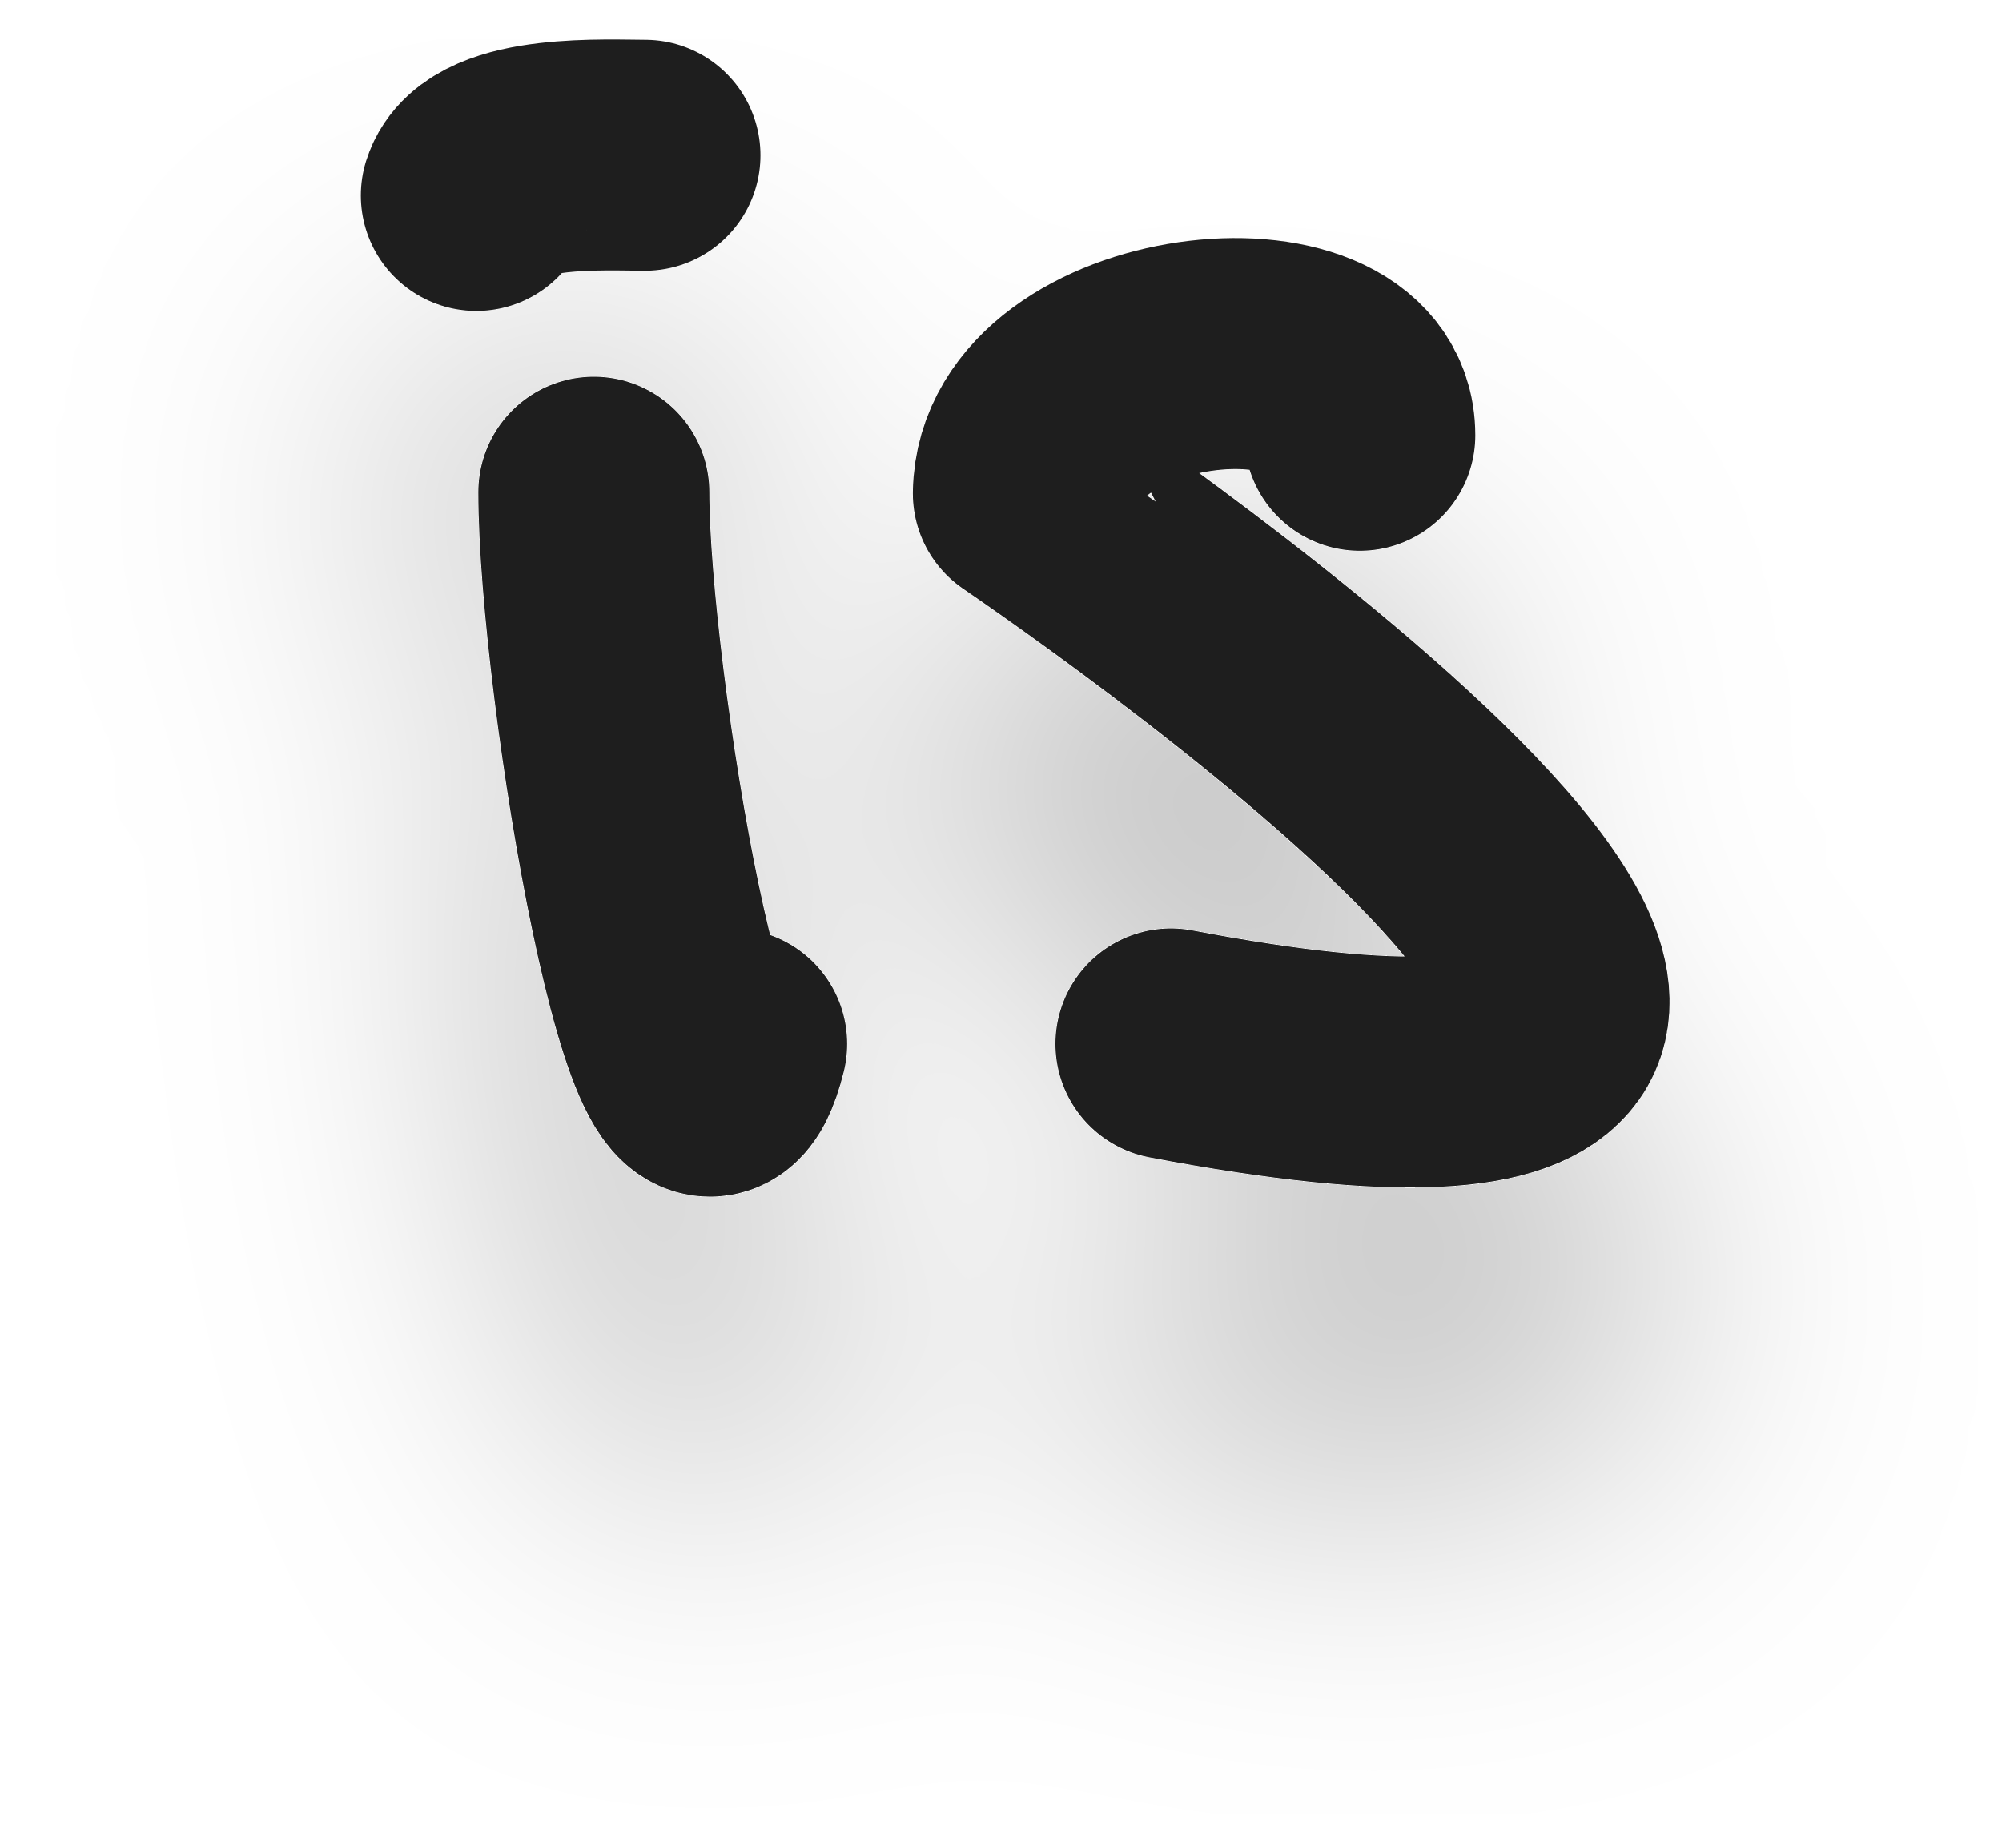
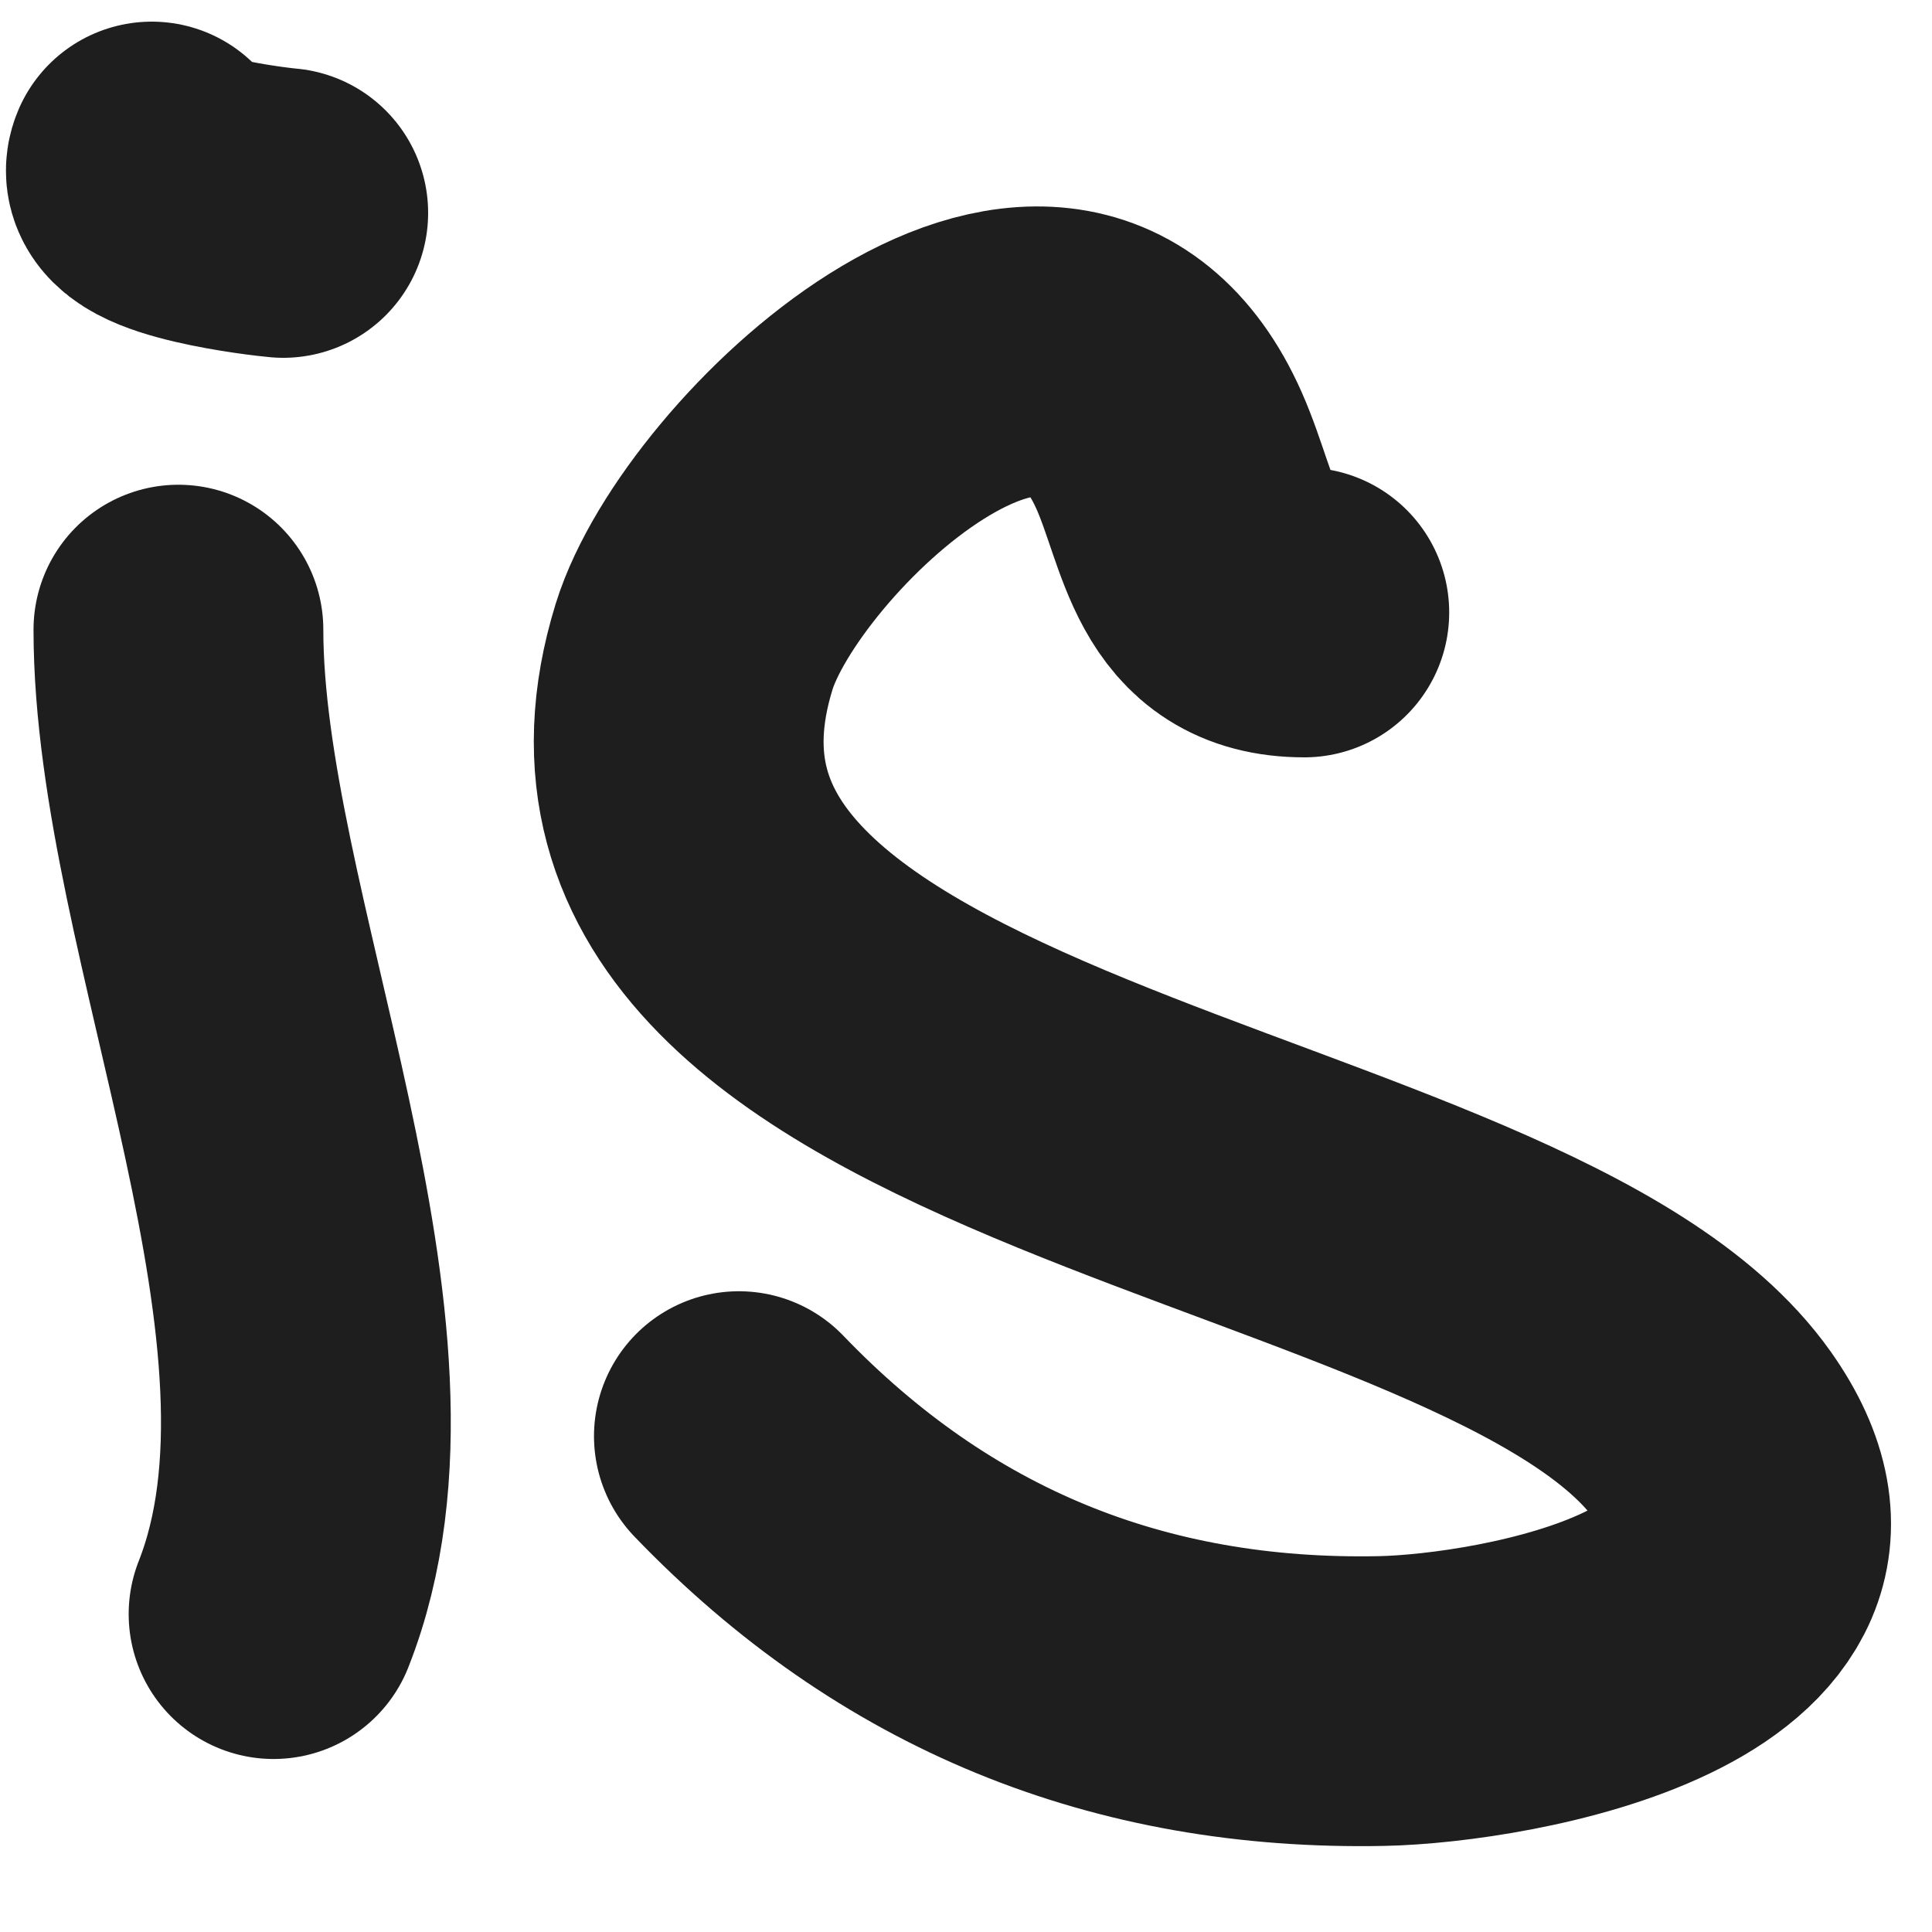
- <svg xmlns="http://www.w3.org/2000/svg" width="26" height="24" viewBox="0 0 26 24" fill="none">
-   <g filter="url(#filter0_d_1_233)">
-     <path d="M7.712 6.393C7.712 8.855 8.909 15.948 9.502 13.559" stroke="#1E1E1E" stroke-width="3" stroke-linecap="round" stroke-linejoin="round" />
-     <path d="M8.376 2.017C7.899 2.017 6.378 1.932 6.186 2.539" stroke="#1E1E1E" stroke-width="3" stroke-linecap="round" stroke-linejoin="round" />
-     <path d="M17.66 5.654C17.66 3.917 13.385 4.412 13.355 6.409C13.355 6.414 27.397 15.876 15.207 13.559" stroke="#1E1E1E" stroke-width="3" stroke-linecap="round" stroke-linejoin="round" />
-   </g>
-   <defs>
-     <filter id="filter0_d_1_233" x="0.686" y="0.513" width="24.999" height="23.033" filterUnits="userSpaceOnUse" color-interpolation-filters="sRGB">
-       <feFlood flood-opacity="0" result="BackgroundImageFix" />
-       <feColorMatrix in="SourceAlpha" type="matrix" values="0 0 0 0 0 0 0 0 0 0 0 0 0 0 0 0 0 0 127 0" result="hardAlpha" />
-       <feOffset dy="4" />
-       <feGaussianBlur stdDeviation="2" />
-       <feComposite in2="hardAlpha" operator="out" />
-       <feColorMatrix type="matrix" values="0 0 0 0 0 0 0 0 0 0 0 0 0 0 0 0 0 0 0.25 0" />
-       <feBlend mode="normal" in2="BackgroundImageFix" result="effect1_dropShadow_1_233" />
-       <feBlend mode="normal" in="SourceGraphic" in2="effect1_dropShadow_1_233" result="shape" />
-     </filter>
-   </defs>
+ <svg xmlns="http://www.w3.org/2000/svg" width="20" height="20" viewBox="0 0 20 20" fill="none">
+   <path d="M1.847 6.518C1.847 9.581 3.968 13.83 2.832 16.709" stroke="#1E1E1E" stroke-width="3" stroke-linecap="round" stroke-linejoin="round" />
+   <path d="M2.932 2.204C2.789 2.192 1.436 2.035 1.571 1.724" stroke="#1E1E1E" stroke-width="3" stroke-linecap="round" stroke-linejoin="round" />
+   <path d="M13.502 6.34C12.466 6.34 12.439 5.424 12.102 4.664C10.929 2.02 7.667 5.135 7.185 6.695C5.653 11.652 15.634 11.897 17.729 14.861C19.202 16.945 15.584 17.583 14.303 17.609C11.687 17.662 9.469 16.761 7.649 14.867" stroke="#1E1E1E" stroke-width="3" stroke-linecap="round" stroke-linejoin="round" />
</svg>
